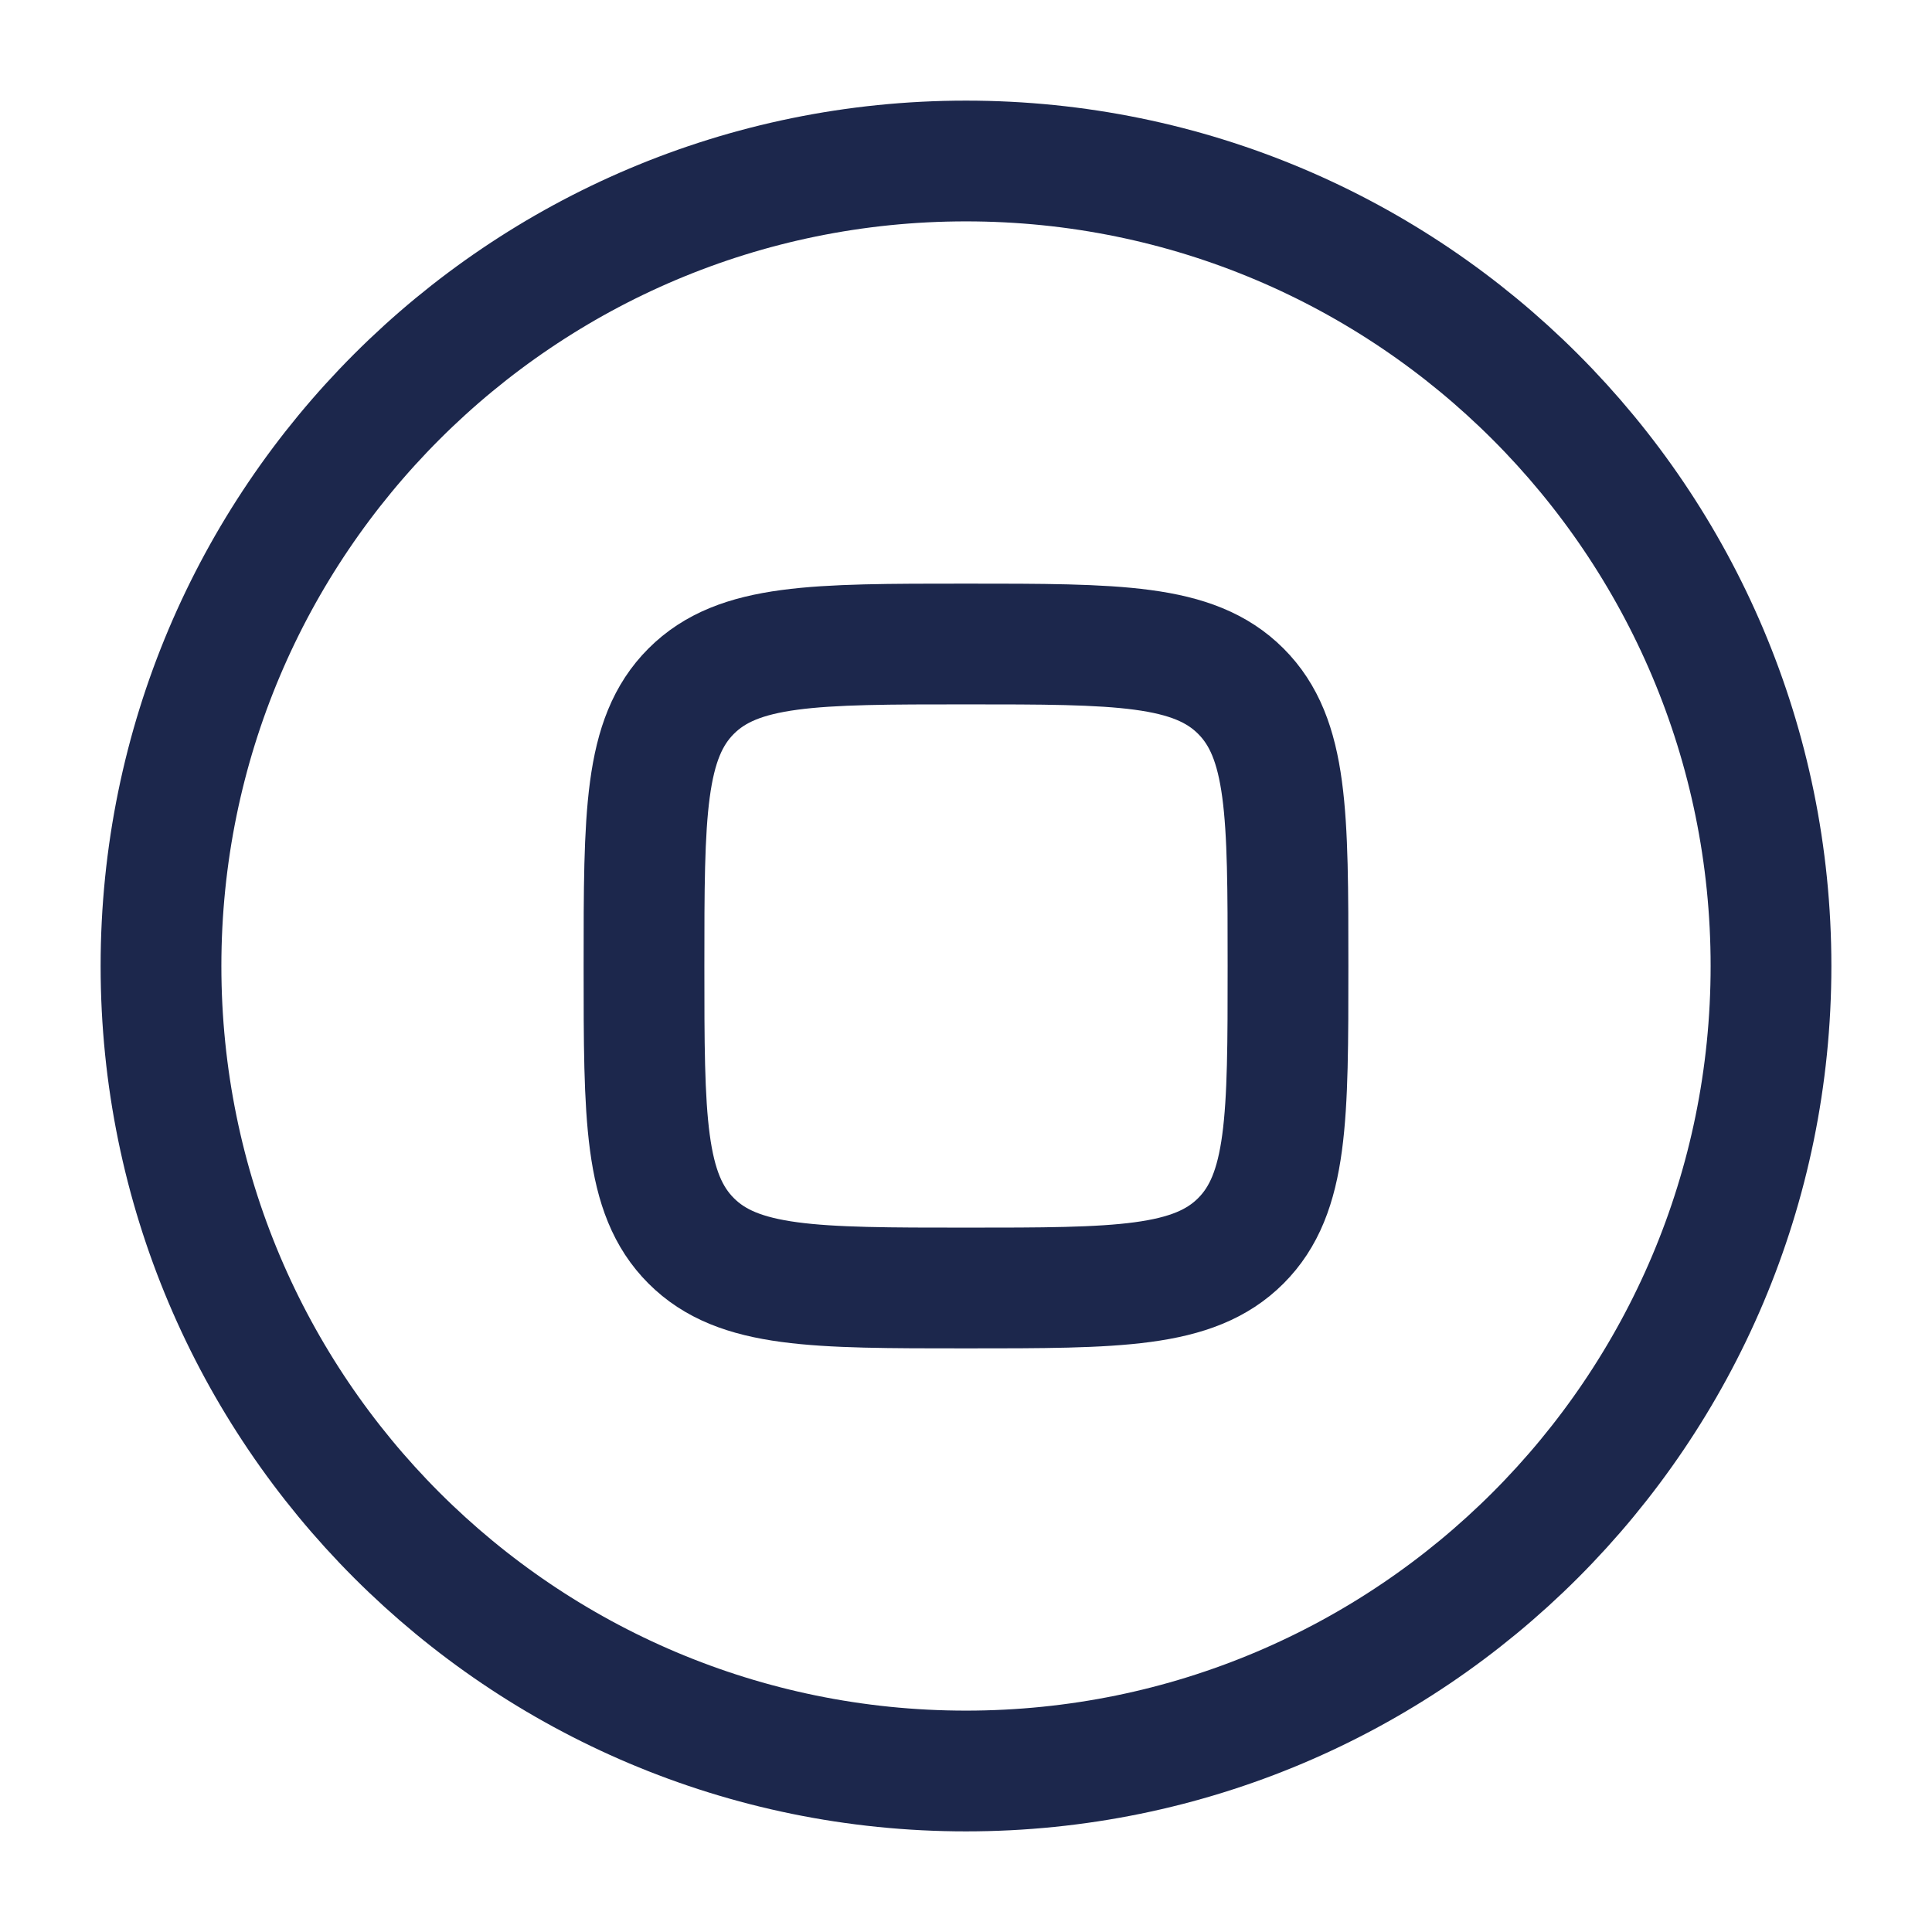
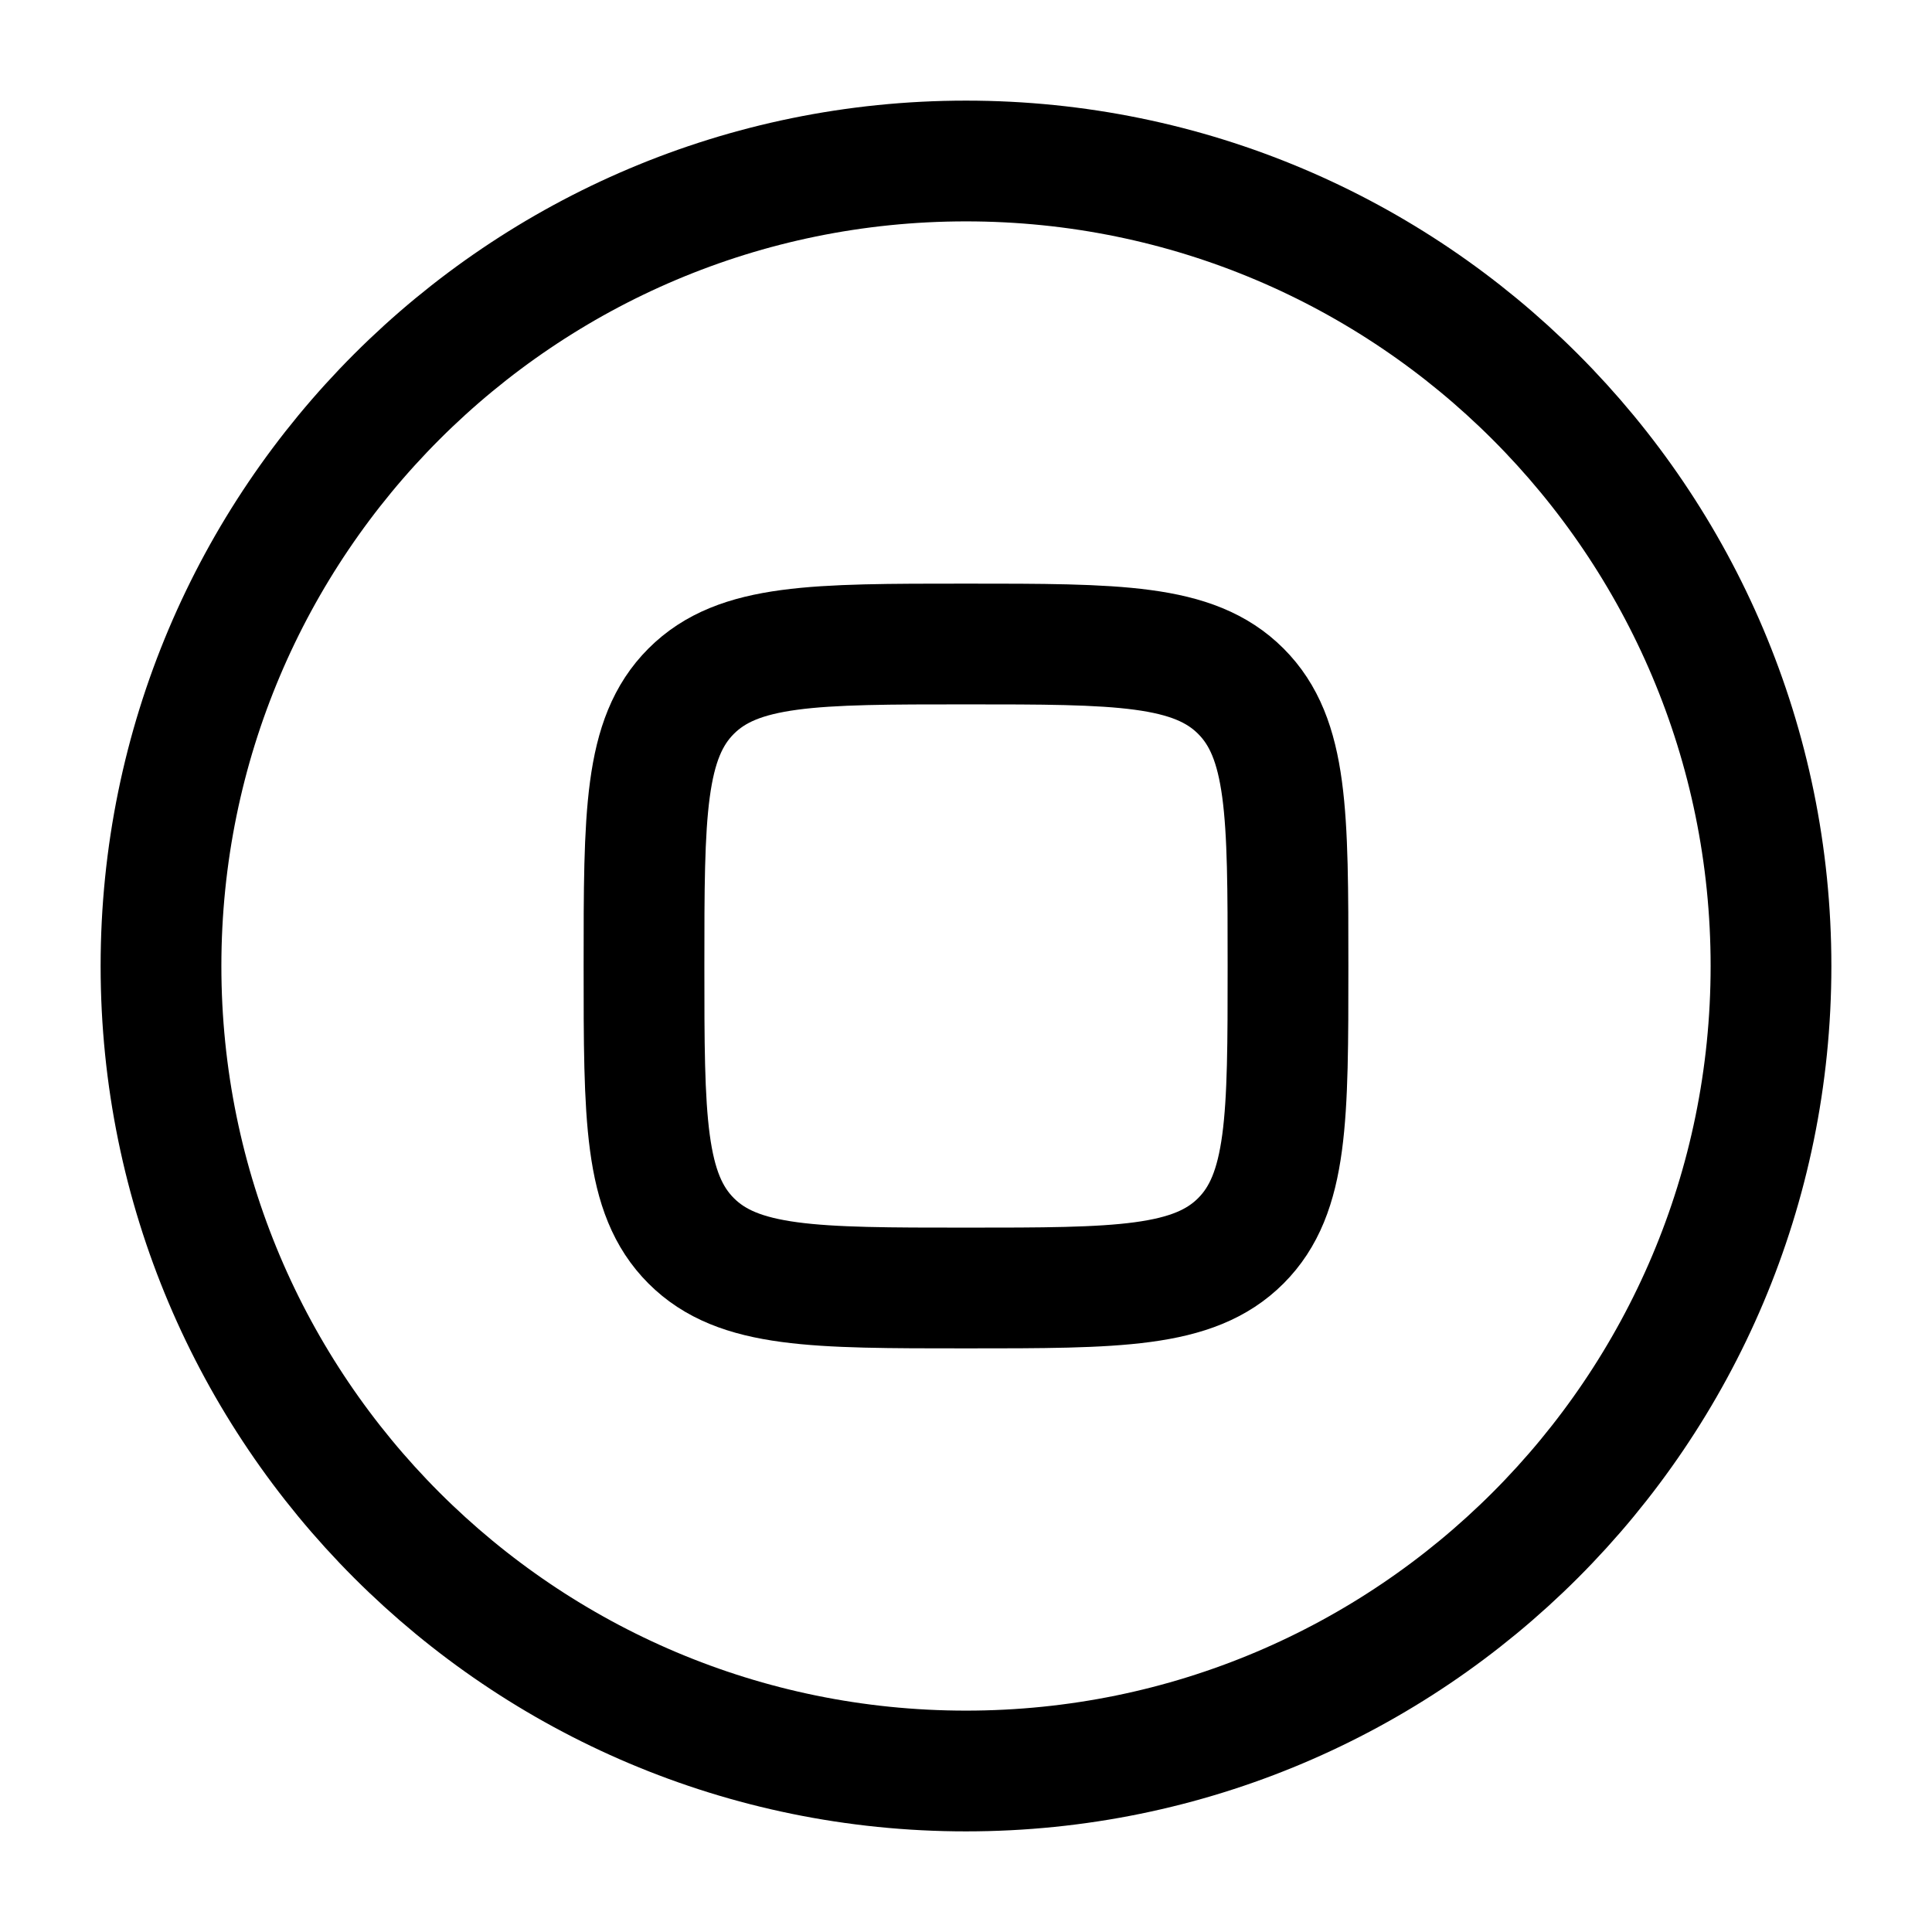
<svg xmlns="http://www.w3.org/2000/svg" width="800px" height="800px" viewBox="0 0 24 24" fill="none">
-   <circle cx="12" cy="12" r="10" stroke="#1C274C" stroke-width="1.5" />
-   <path d="M8 12C8 10.114 8 9.172 8.586 8.586C9.172 8 10.114 8 12 8C13.886 8 14.828 8 15.414 8.586C16 9.172 16 10.114 16 12C16 13.886 16 14.828 15.414 15.414C14.828 16 13.886 16 12 16C10.114 16 9.172 16 8.586 15.414C8 14.828 8 13.886 8 12Z" stroke="#1C274C" stroke-width="1.5" />
+   <circle cx="12" cy="12" r="10" stroke="#000000" stroke-width="1.5" />
+   <path d="M8 12C8 10.114 8 9.172 8.586 8.586C9.172 8 10.114 8 12 8C13.886 8 14.828 8 15.414 8.586C16 9.172 16 10.114 16 12C16 13.886 16 14.828 15.414 15.414C14.828 16 13.886 16 12 16C10.114 16 9.172 16 8.586 15.414C8 14.828 8 13.886 8 12Z" stroke="#000000" stroke-width="1.5" />
</svg>
